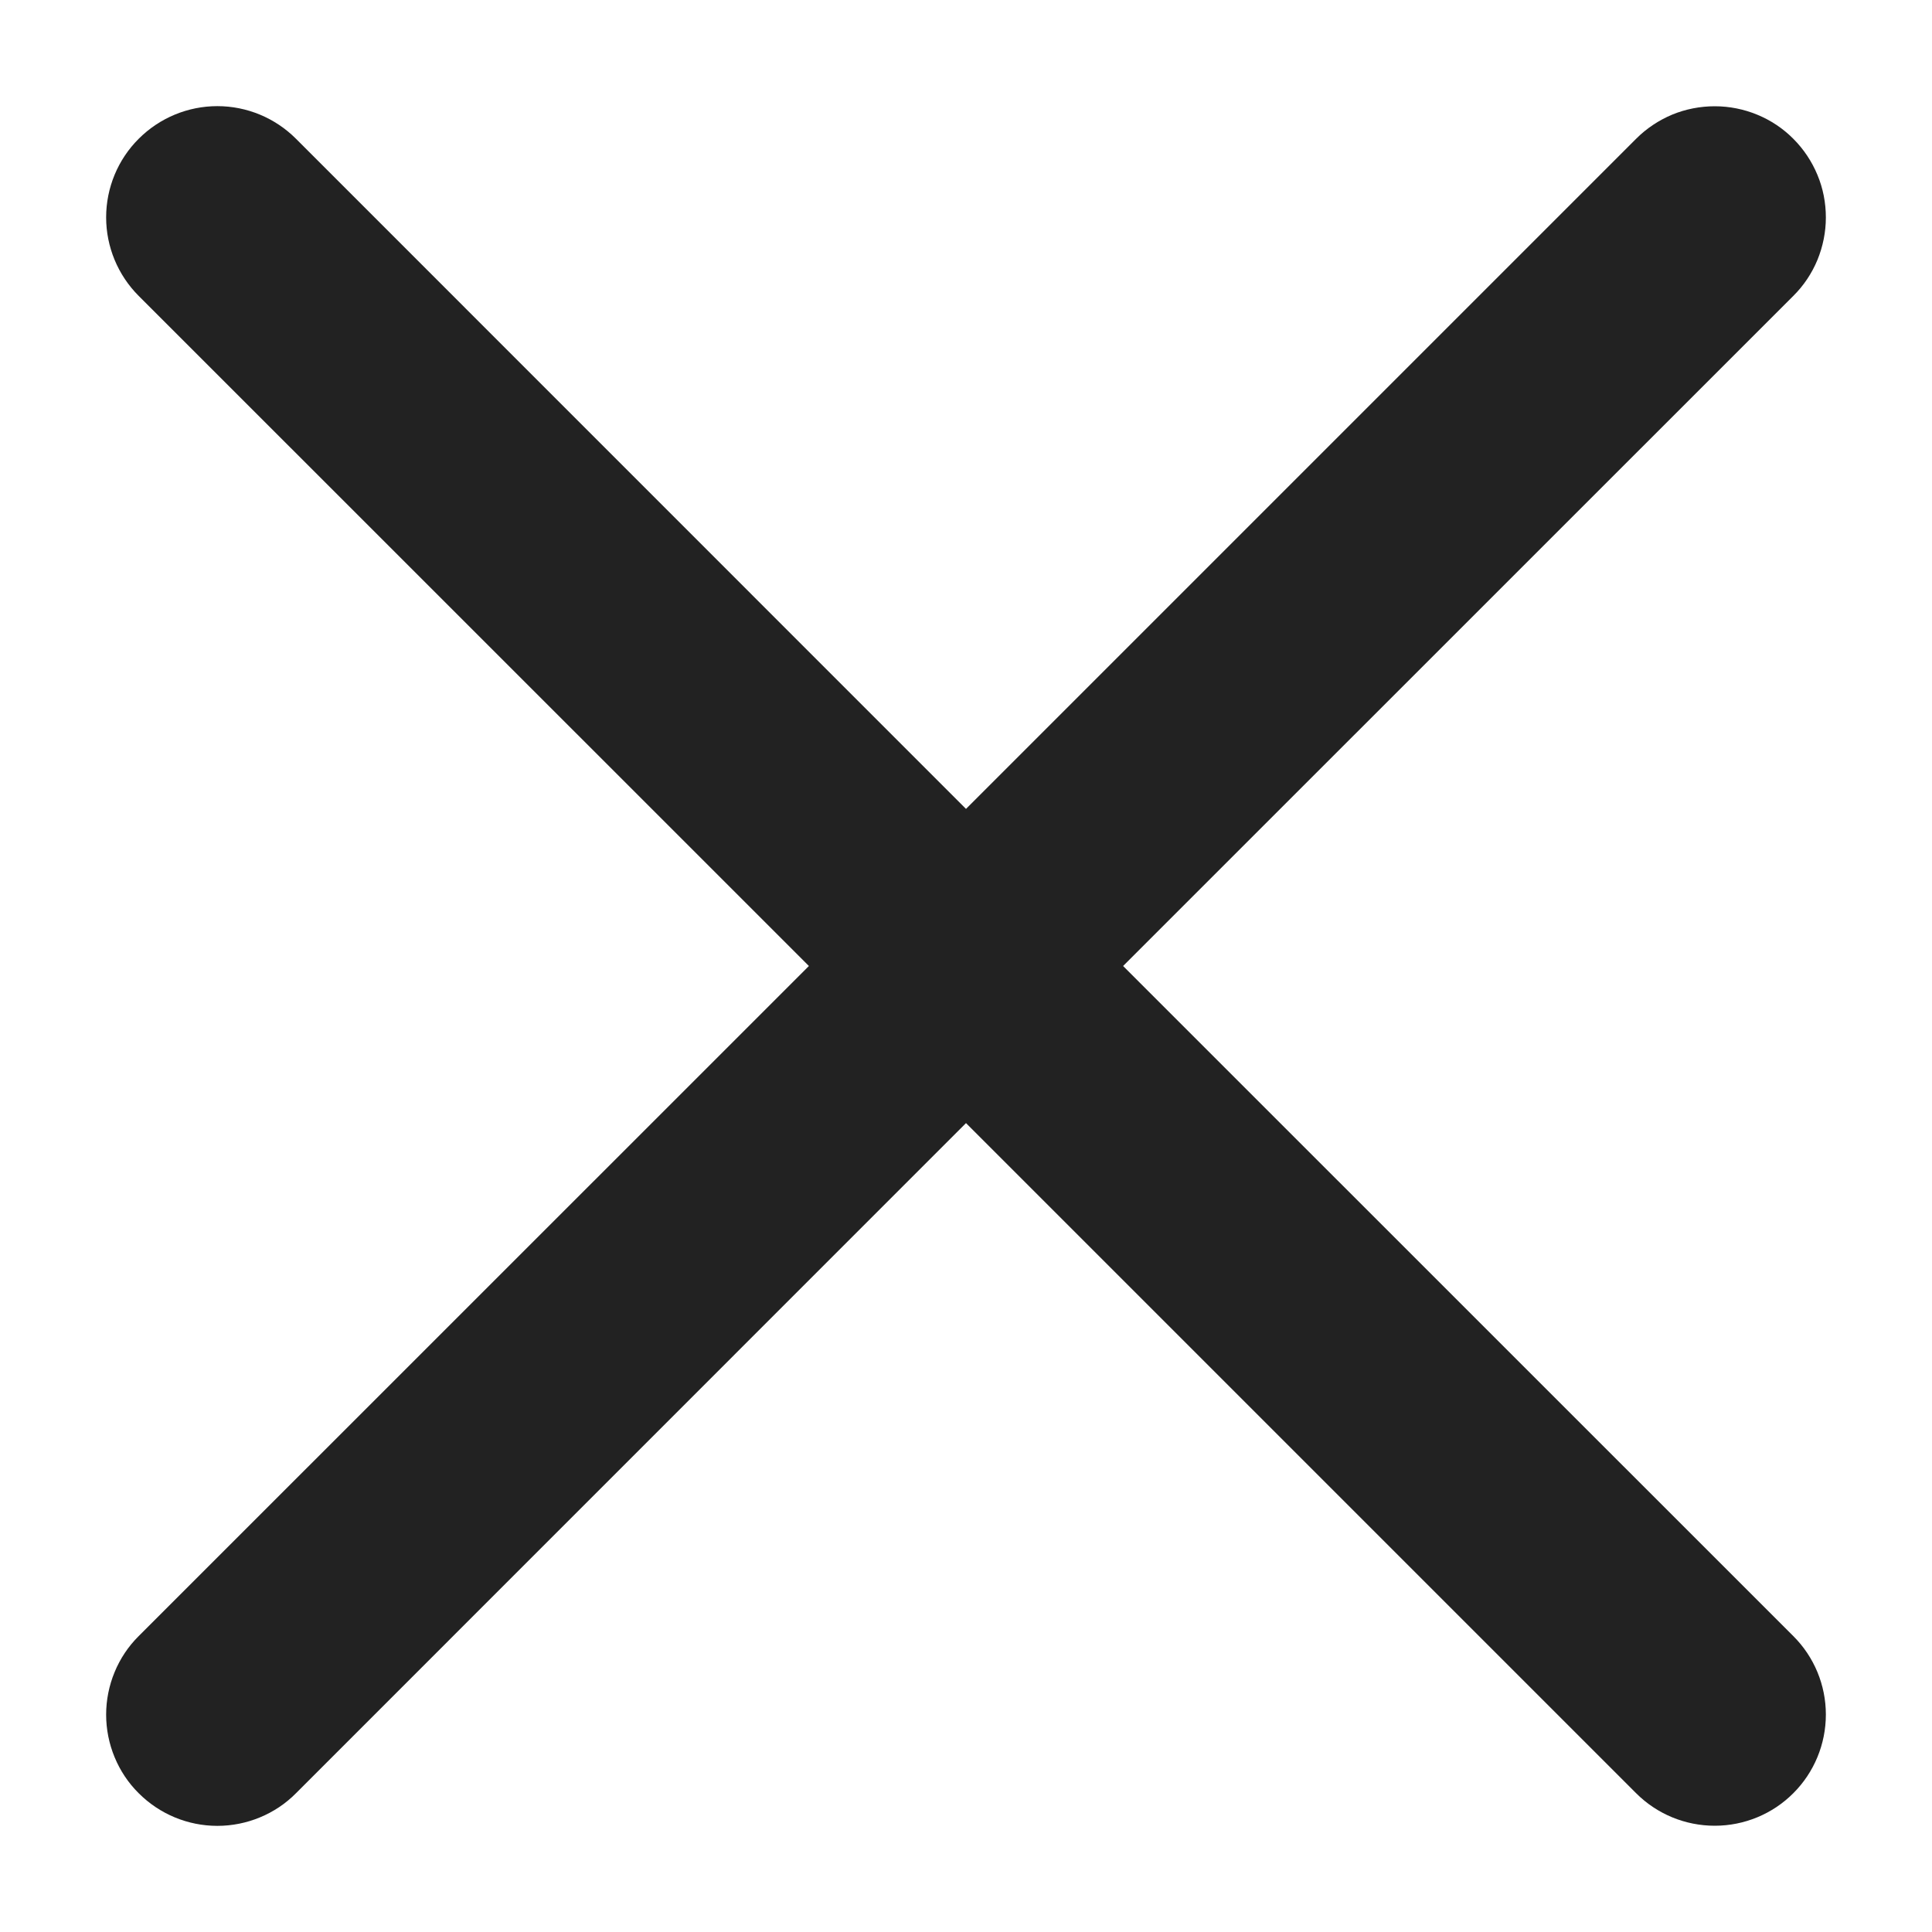
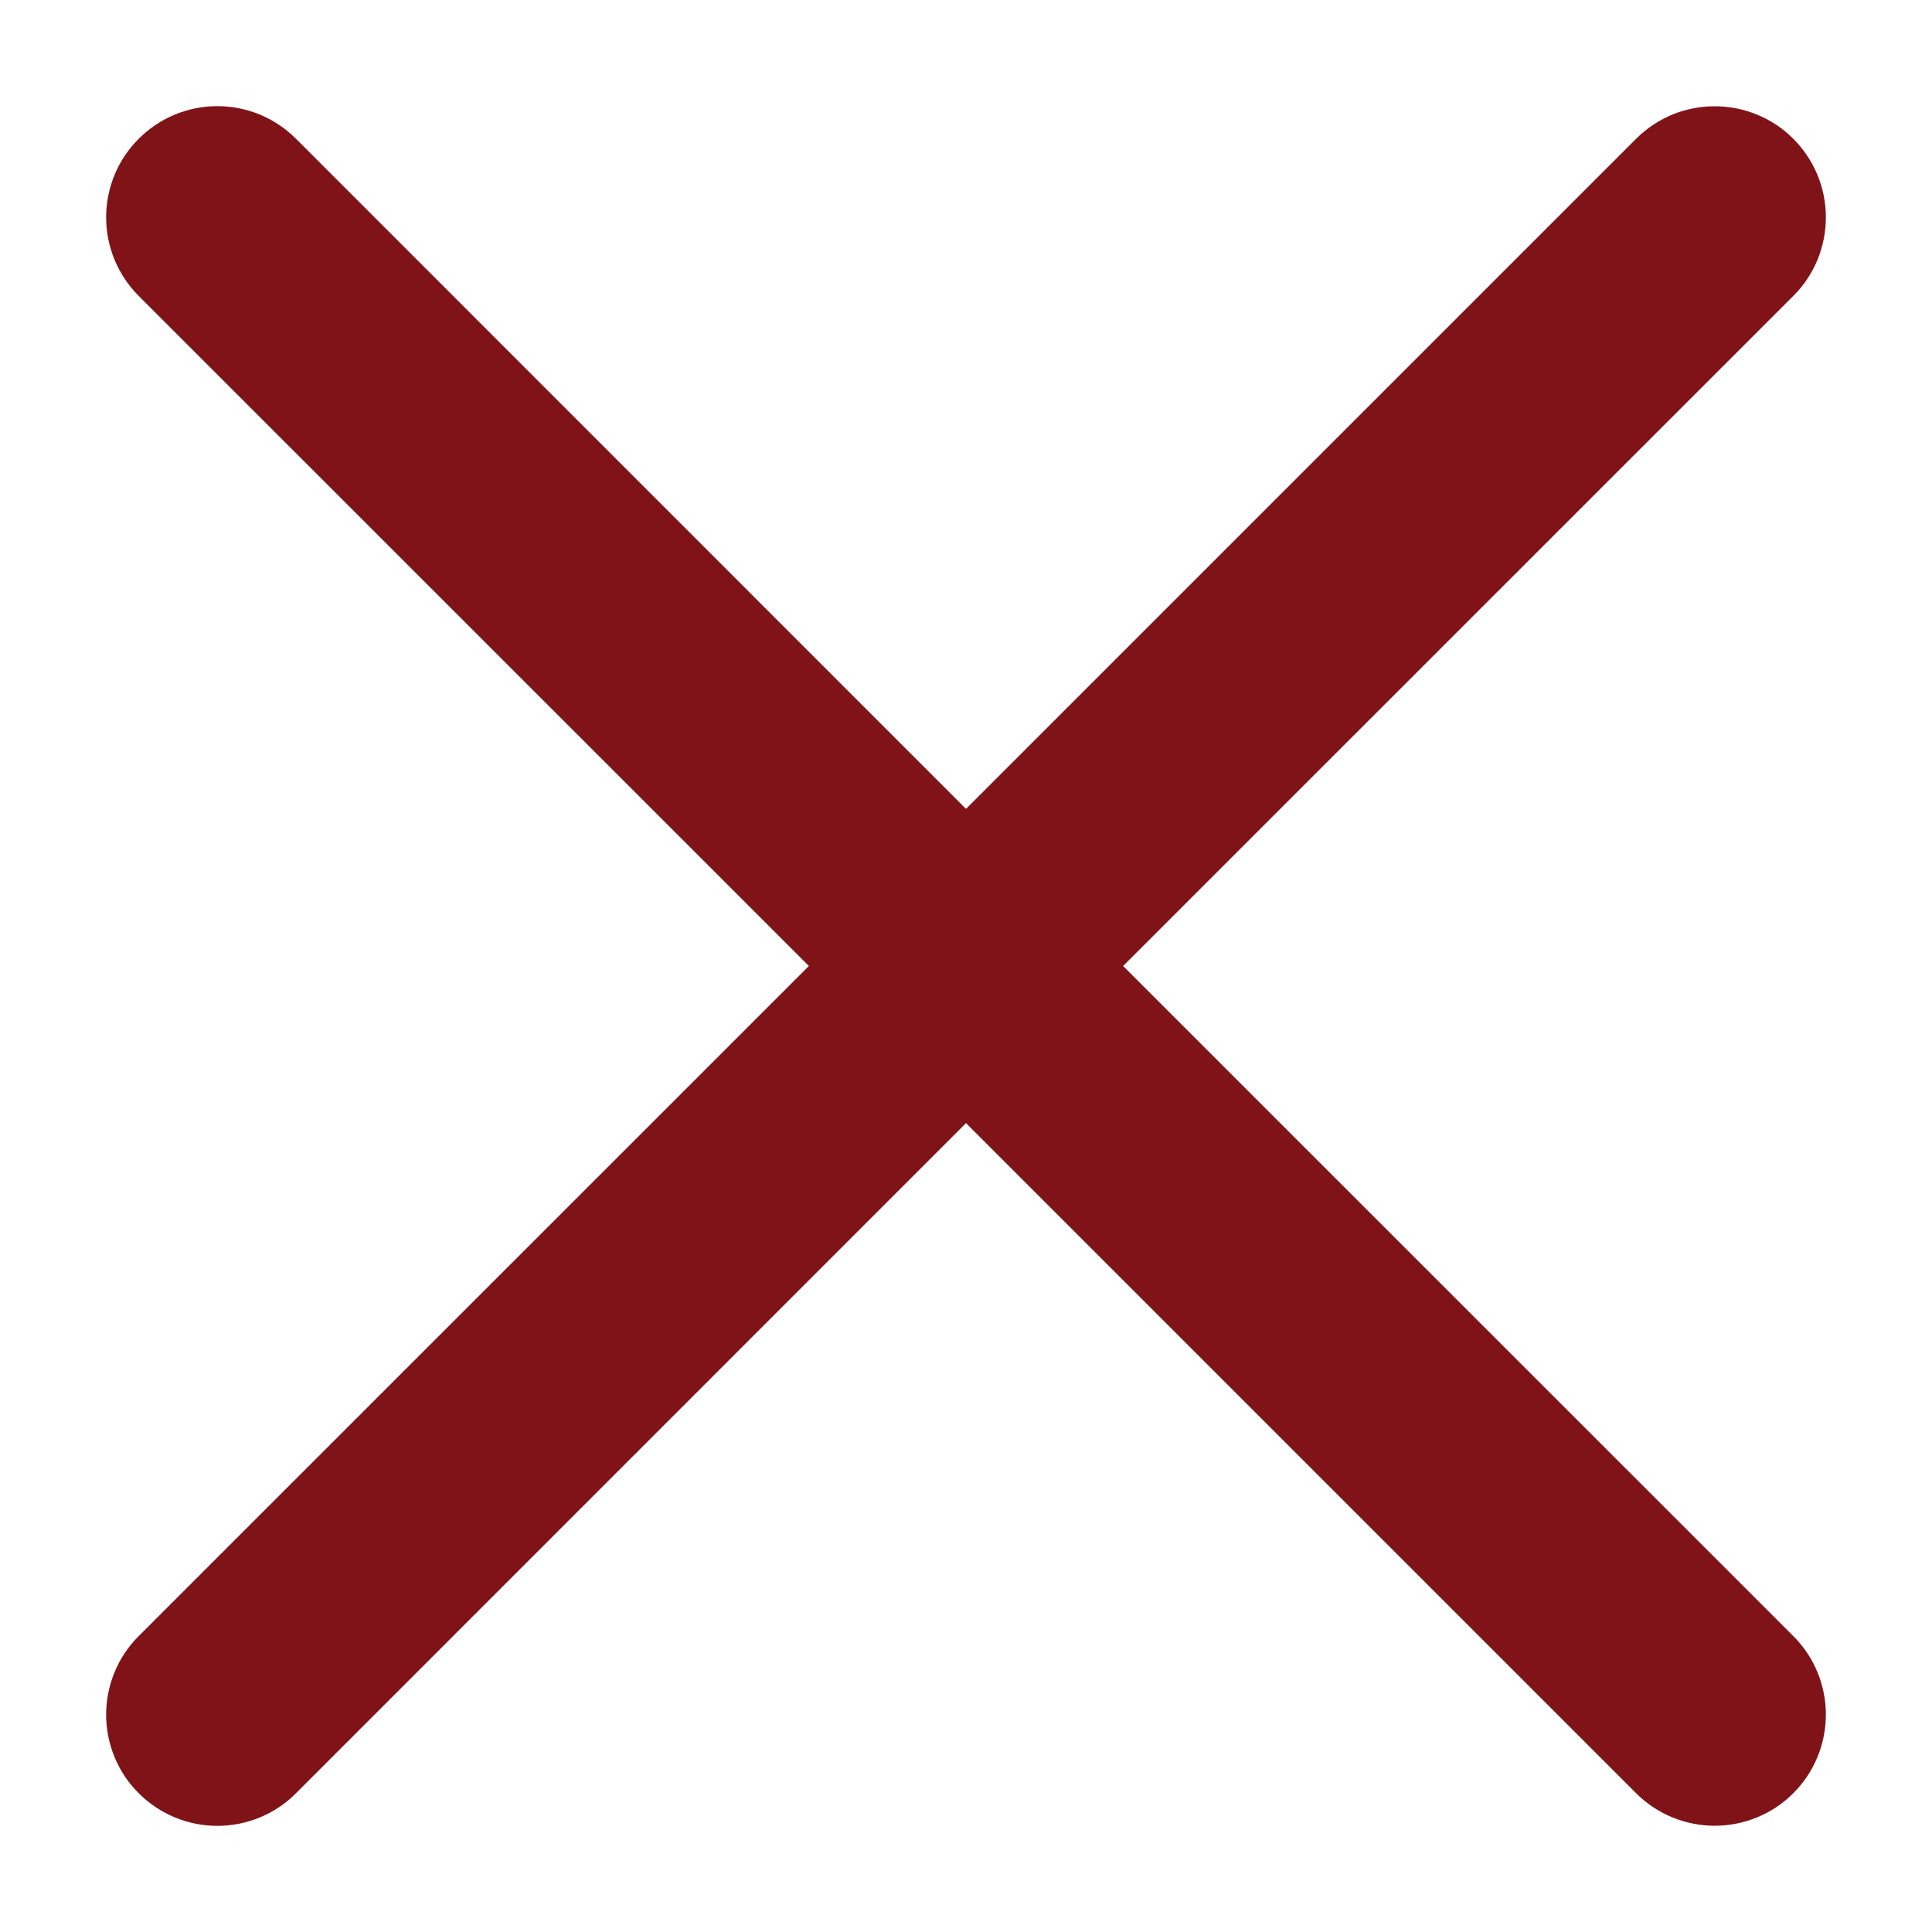
<svg xmlns="http://www.w3.org/2000/svg" width="16" height="16" viewBox="0 0 16 16" fill="none">
-   <path fill-rule="evenodd" clip-rule="evenodd" d="M14.851 2.451C14.937 2.366 15.005 2.264 15.051 2.153C15.097 2.041 15.121 1.921 15.121 1.801C15.121 1.68 15.098 1.56 15.051 1.448C15.005 1.337 14.937 1.235 14.852 1.15C14.767 1.064 14.665 0.996 14.553 0.95C14.442 0.904 14.322 0.88 14.201 0.88C14.081 0.88 13.961 0.903 13.849 0.949C13.737 0.996 13.636 1.063 13.55 1.149L8 6.699L2.451 1.149C2.278 0.976 2.044 0.879 1.8 0.879C1.556 0.879 1.322 0.976 1.149 1.149C0.976 1.321 0.879 1.556 0.879 1.8C0.879 2.044 0.976 2.278 1.149 2.451L6.699 8L1.149 13.549C1.063 13.634 0.995 13.736 0.949 13.848C0.903 13.959 0.879 14.079 0.879 14.2C0.879 14.321 0.903 14.441 0.949 14.552C0.995 14.664 1.063 14.766 1.149 14.851C1.322 15.024 1.556 15.121 1.8 15.121C1.921 15.121 2.041 15.097 2.152 15.051C2.264 15.005 2.366 14.937 2.451 14.851L8 9.301L13.55 14.851C13.723 15.024 13.957 15.12 14.201 15.12C14.445 15.12 14.68 15.023 14.852 14.85C15.024 14.678 15.121 14.444 15.121 14.199C15.121 13.955 15.024 13.721 14.851 13.549L9.301 8L14.851 2.451Z" fill="#222222" />
+   <path fill-rule="evenodd" clip-rule="evenodd" d="M14.851 2.451C14.937 2.366 15.005 2.264 15.051 2.153C15.097 2.041 15.121 1.921 15.121 1.801C15.121 1.68 15.098 1.56 15.051 1.448C15.005 1.337 14.937 1.235 14.852 1.15C14.767 1.064 14.665 0.996 14.553 0.95C14.442 0.904 14.322 0.88 14.201 0.88C14.081 0.88 13.961 0.903 13.849 0.949C13.737 0.996 13.636 1.063 13.55 1.149L8 6.699L2.451 1.149C2.278 0.976 2.044 0.879 1.8 0.879C1.556 0.879 1.322 0.976 1.149 1.149C0.976 1.321 0.879 1.556 0.879 1.8C0.879 2.044 0.976 2.278 1.149 2.451L6.699 8L1.149 13.549C1.063 13.634 0.995 13.736 0.949 13.848C0.903 13.959 0.879 14.079 0.879 14.2C0.879 14.321 0.903 14.441 0.949 14.552C0.995 14.664 1.063 14.766 1.149 14.851C1.322 15.024 1.556 15.121 1.8 15.121C1.921 15.121 2.041 15.097 2.152 15.051C2.264 15.005 2.366 14.937 2.451 14.851L8 9.301L13.55 14.851C13.723 15.024 13.957 15.12 14.201 15.12C14.445 15.12 14.68 15.023 14.852 14.85C15.024 14.678 15.121 14.444 15.121 14.199C15.121 13.955 15.024 13.721 14.851 13.549L9.301 8L14.851 2.451Z" fill="#801317" />
</svg>
